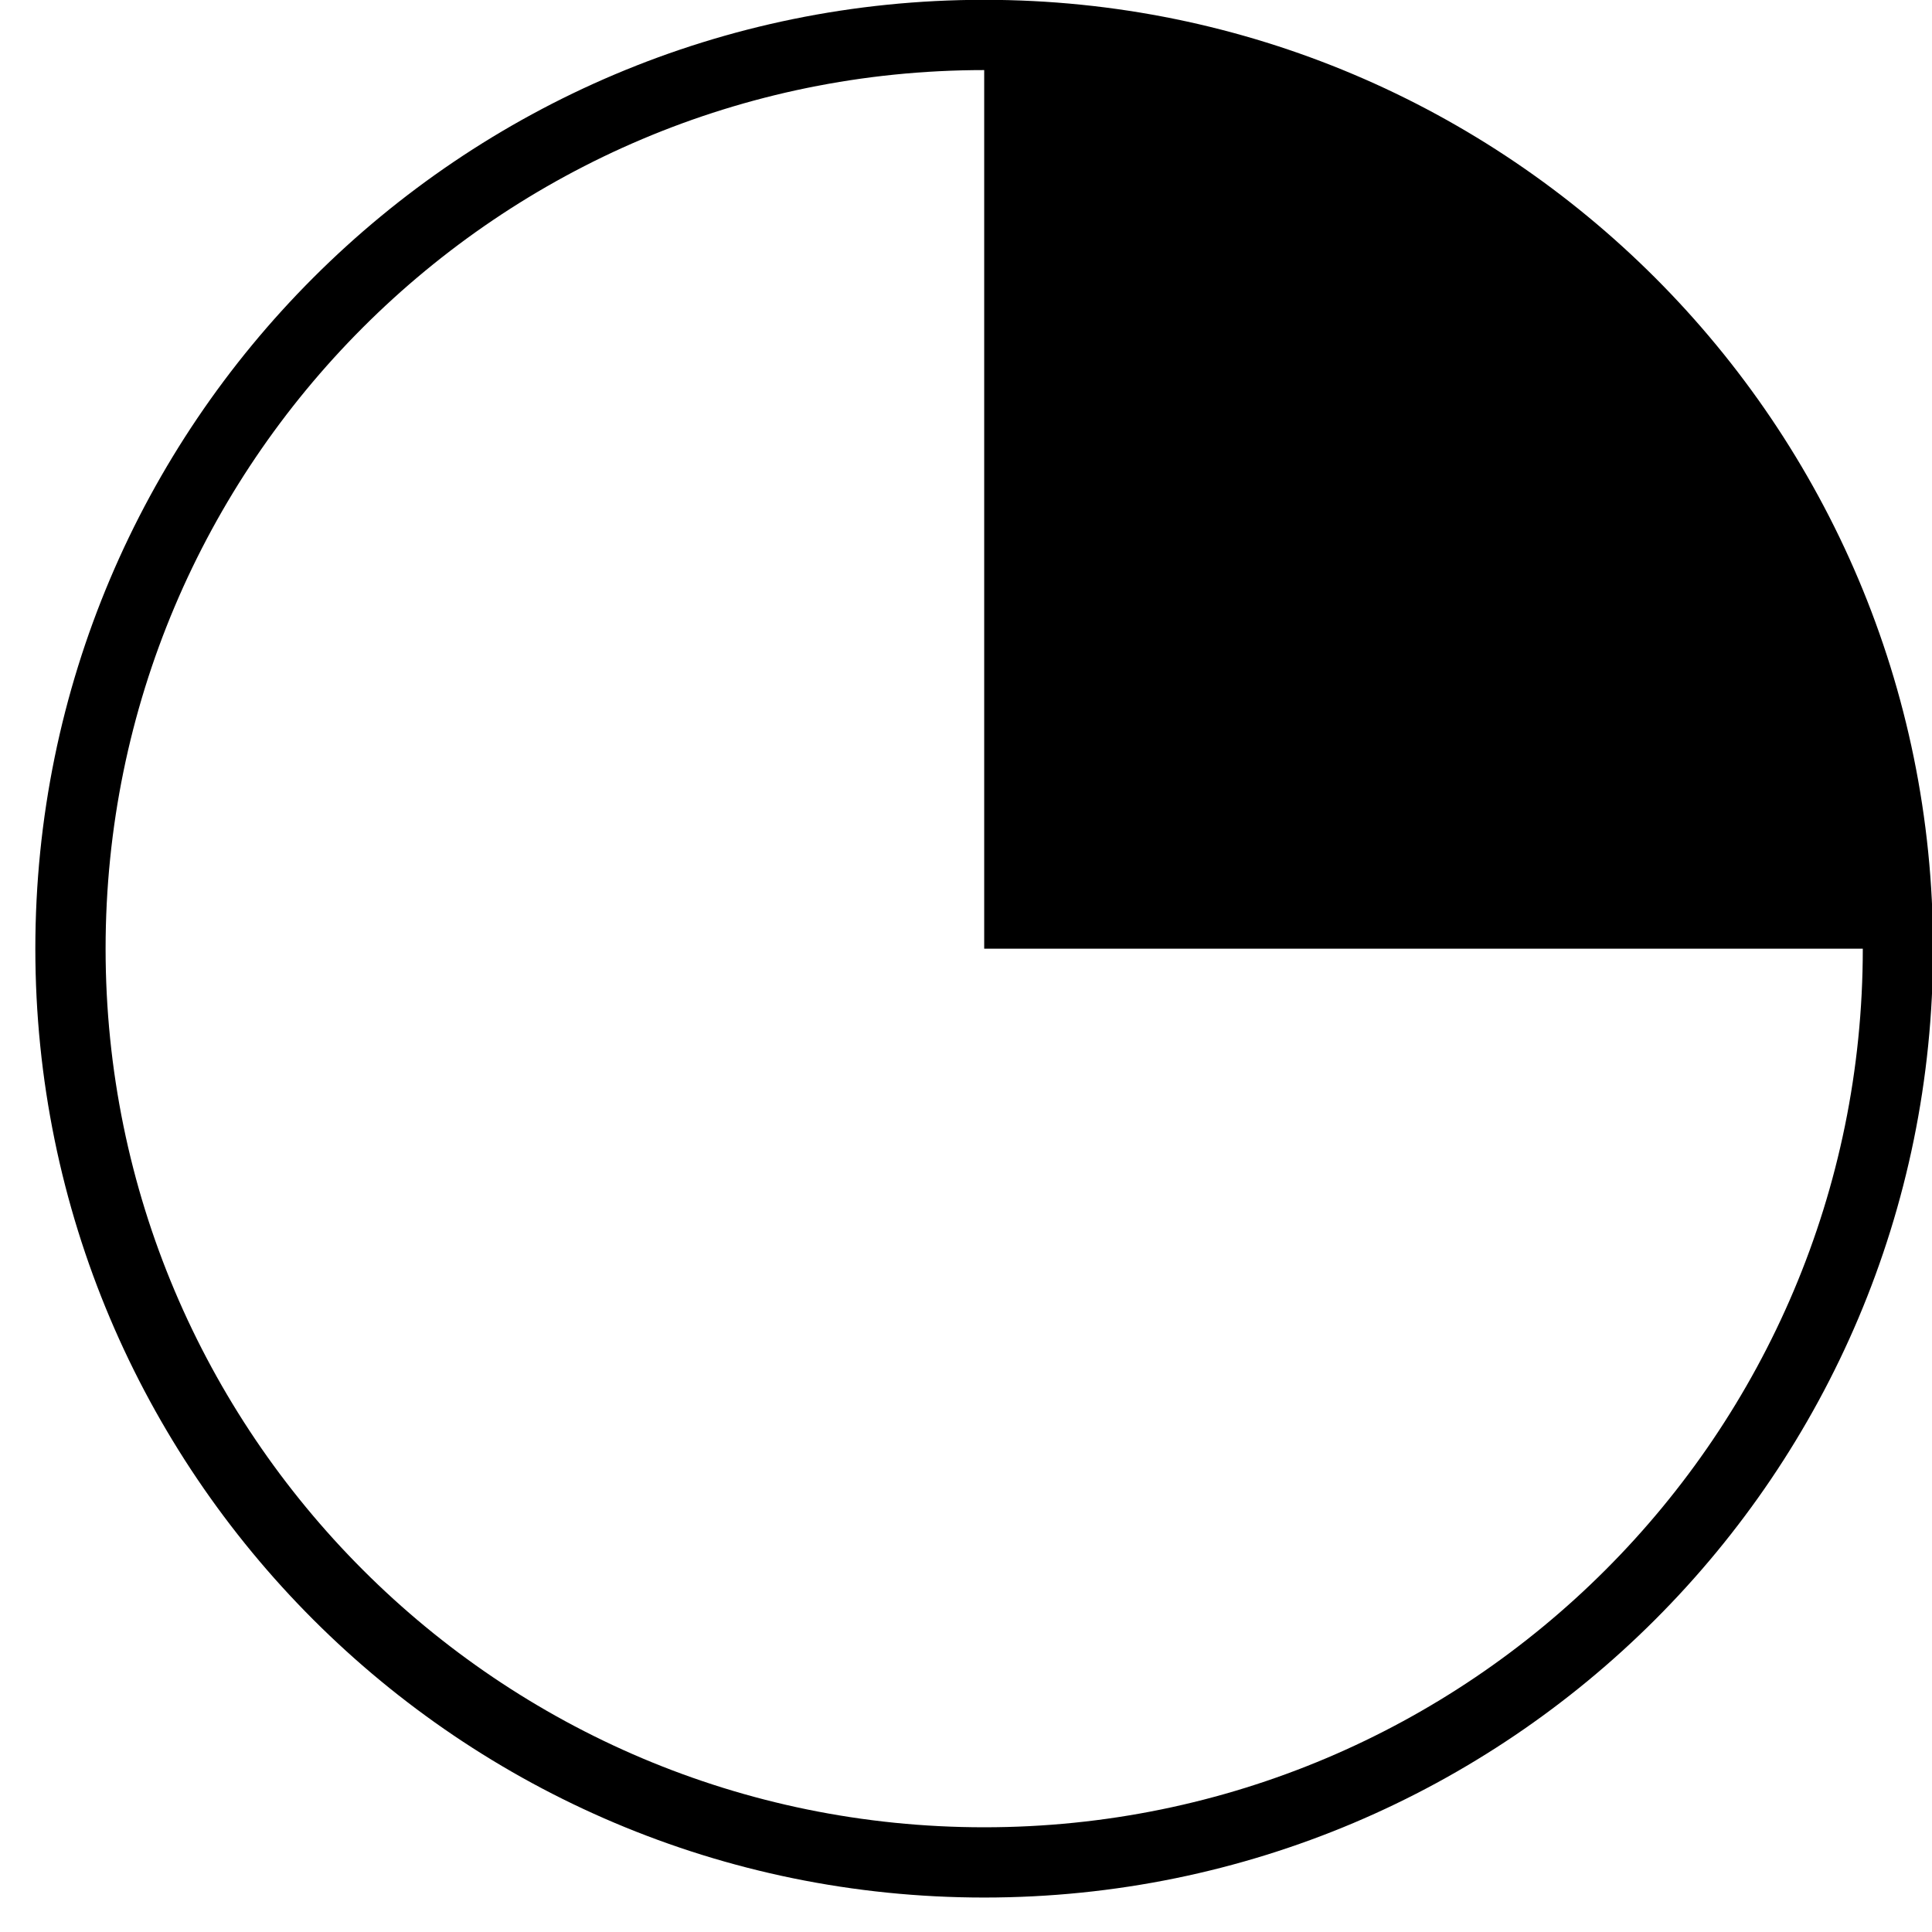
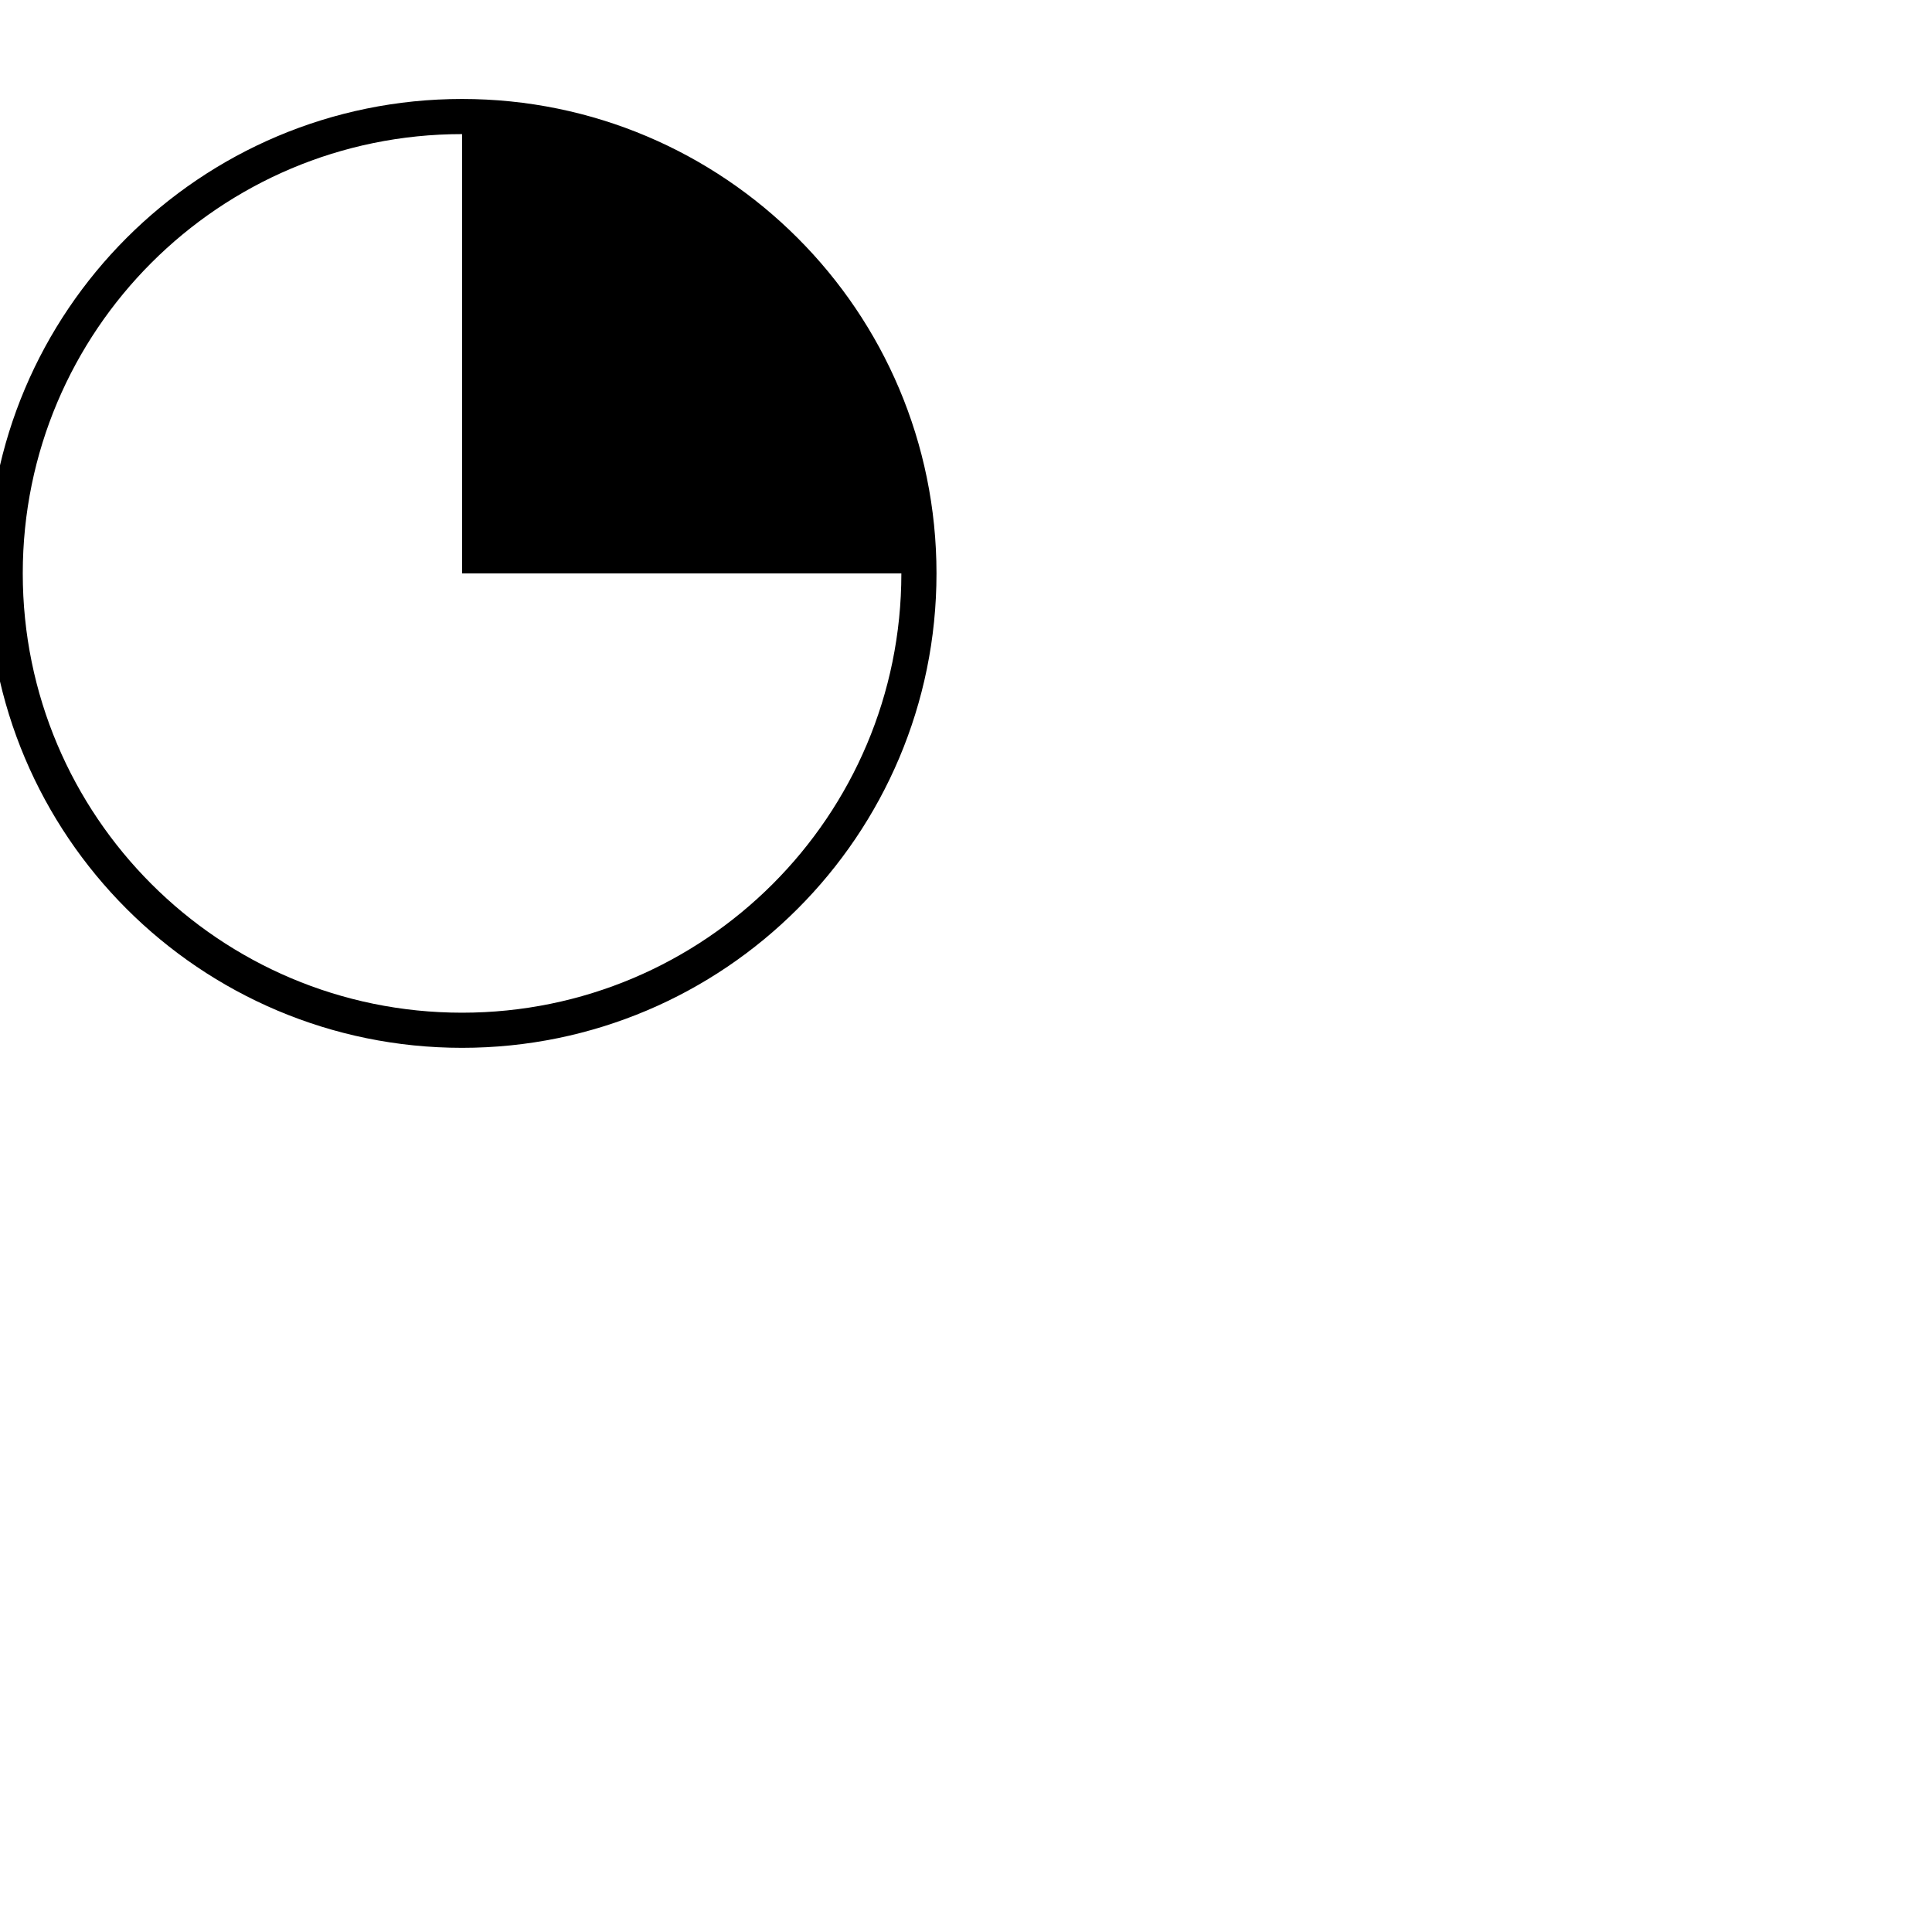
- <svg xmlns="http://www.w3.org/2000/svg" version="1.1" width="55" height="55" viewBox="0 0 55 55" id="svg4356">
+ <svg version="1.1" width="55" height="55" viewBox="0 0 55 55" id="svg4356">
  <g transform="matrix(0.929,0,0,0.929,-1.71,5.64)" id="g4372">
-     <circle cx="32" cy="32" r="28" transform="translate(0,-9)" id="circle4360" style="fill:none;stroke:#000000;stroke-width:2.153;stroke-miterlimit:4;stroke-dasharray:none" />
-     <path d="M 32,-5 V 23 H 60 A 28,28 0 0 0 32,-5 z" id="path4362" style="fill:#000000" />
+     <circle cx="32" cy="32" r="28" transform="scale(0.5),translate(0,-9)" id="circle4360" style="fill:none;stroke:#000000;stroke-width:2.153;stroke-miterlimit:4;stroke-dasharray:none" />
+     <path d="M 32,-5 V 23 H 60 A 28,28 0 0 0 32,-5 z" transform="scale(0.5)" id="path4362" style="fill:#000000" />
  </g>
</svg>
